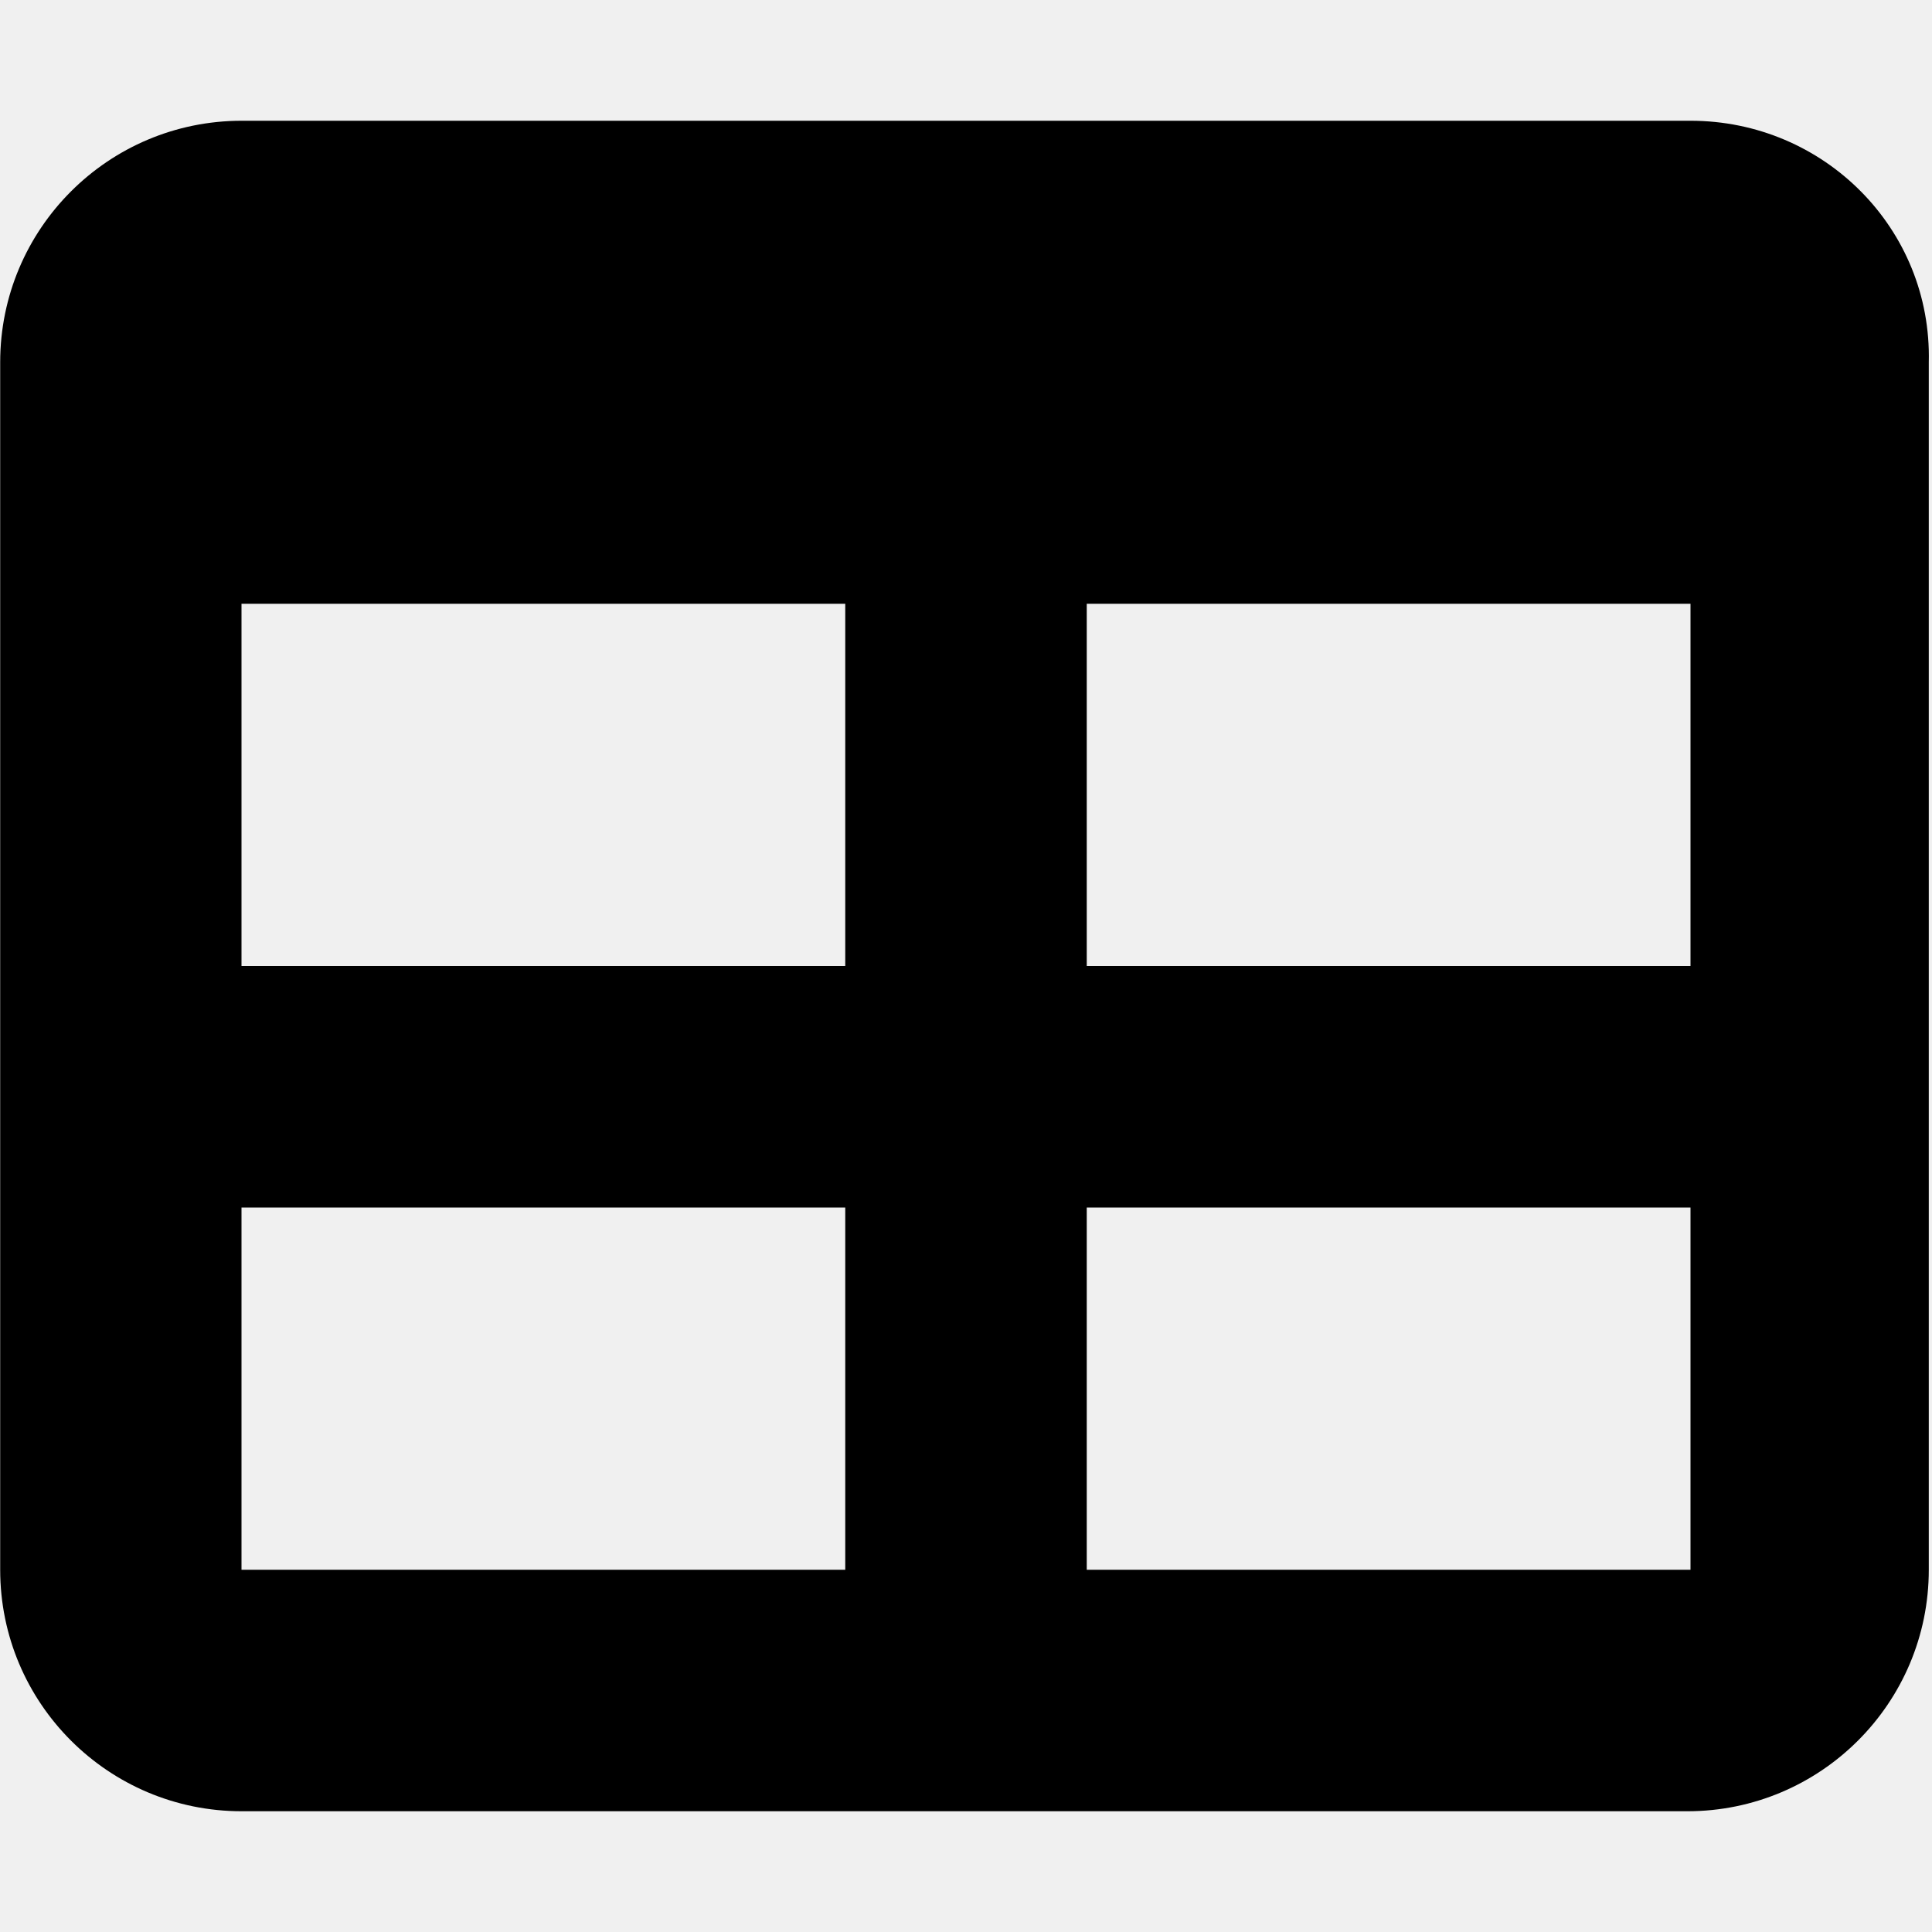
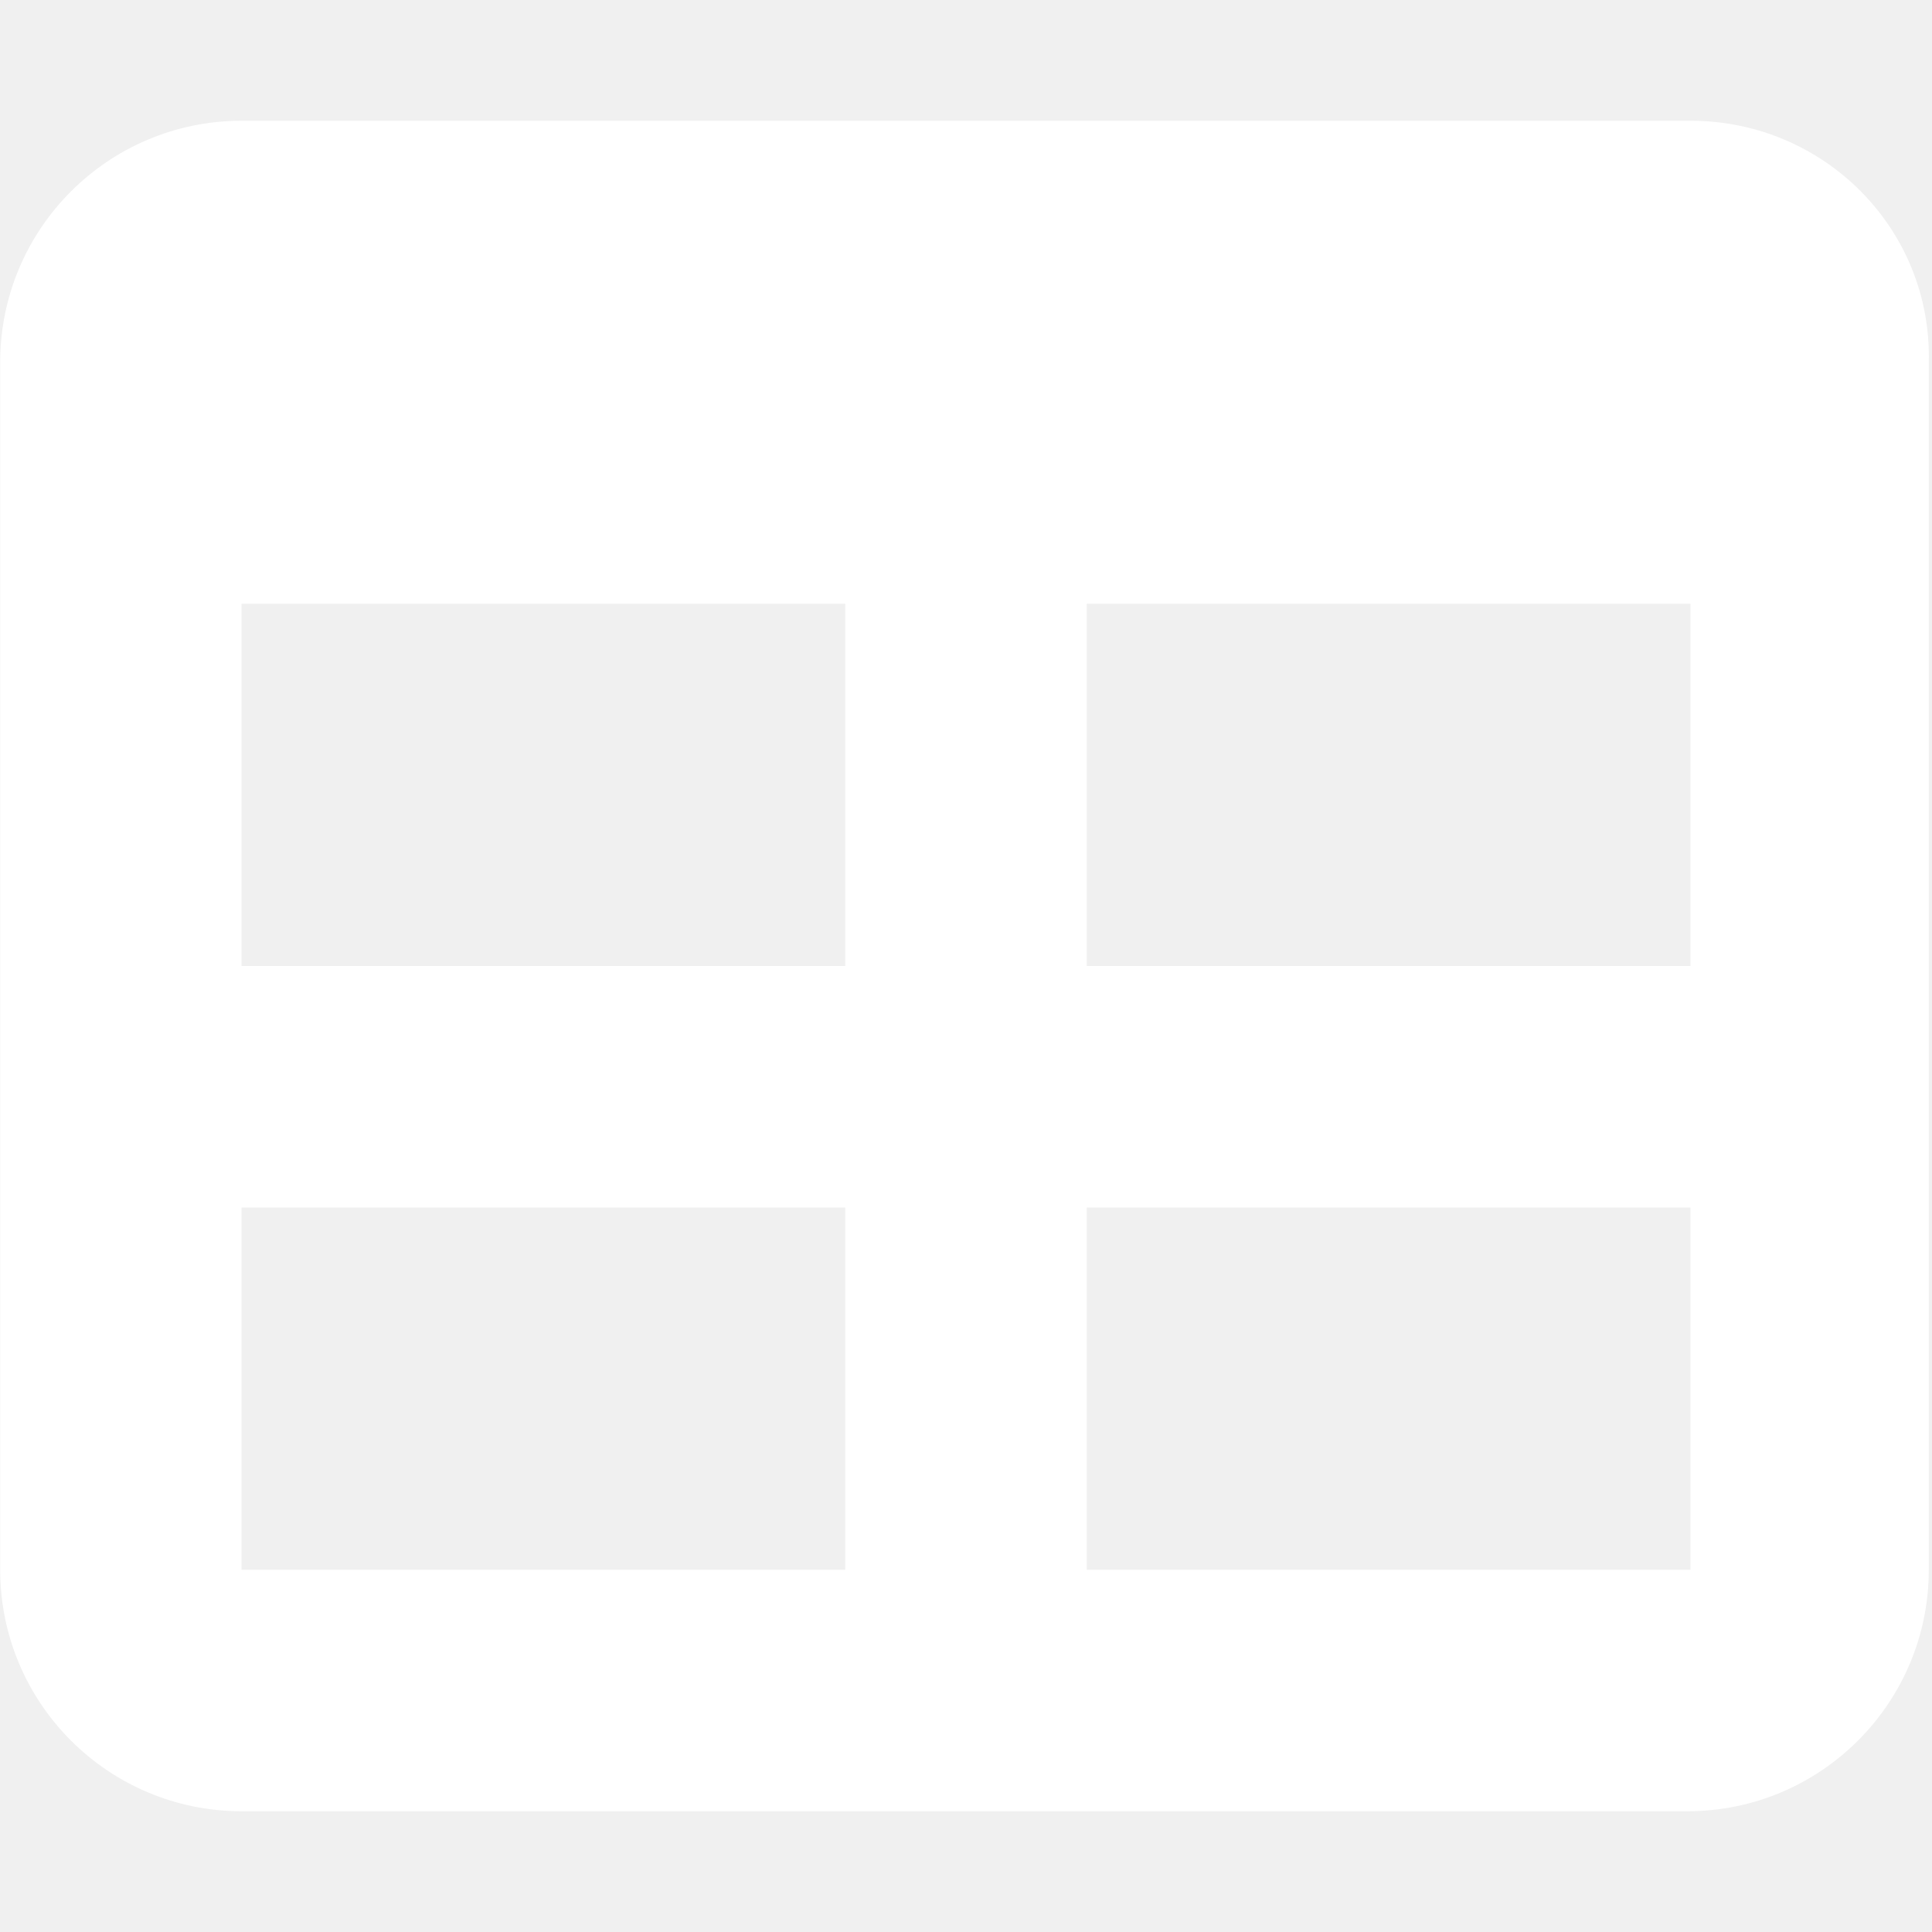
<svg xmlns="http://www.w3.org/2000/svg" aria-hidden="true" focusable="false" data-prefix="fas" data-icon="table" class="svg-inline--fa fa-table" role="img" viewBox="0 0 512 512">
-   <path fill="currentColor" d="M448 32H64.05C28.7 32 .049 60.65 .049 96v320c0 35.35 28.65 64 64 64h383.1c35.35 0 64-28.65 64-64V96C512 60.65 483.4 32 448 32zM224 416H64v-96h160V416zM224 256H64V160h160V256zM448 416h-160v-96h160V416zM448 256h-160V160h160V256z" />
+   <path fill="currentColor" d="M448 32H64.05C28.7 32 .049 60.65 .049 96v320c0 35.35 28.65 64 64 64h383.1c35.35 0 64-28.65 64-64V96C512 60.65 483.4 32 448 32zM224 416H64v-96h160V416zM224 256H64V160h160V256zM448 416h-160v-96h160V416zM448 256h-160V160h160V256z" style="fill: #FFFFFF;" />
</svg>
